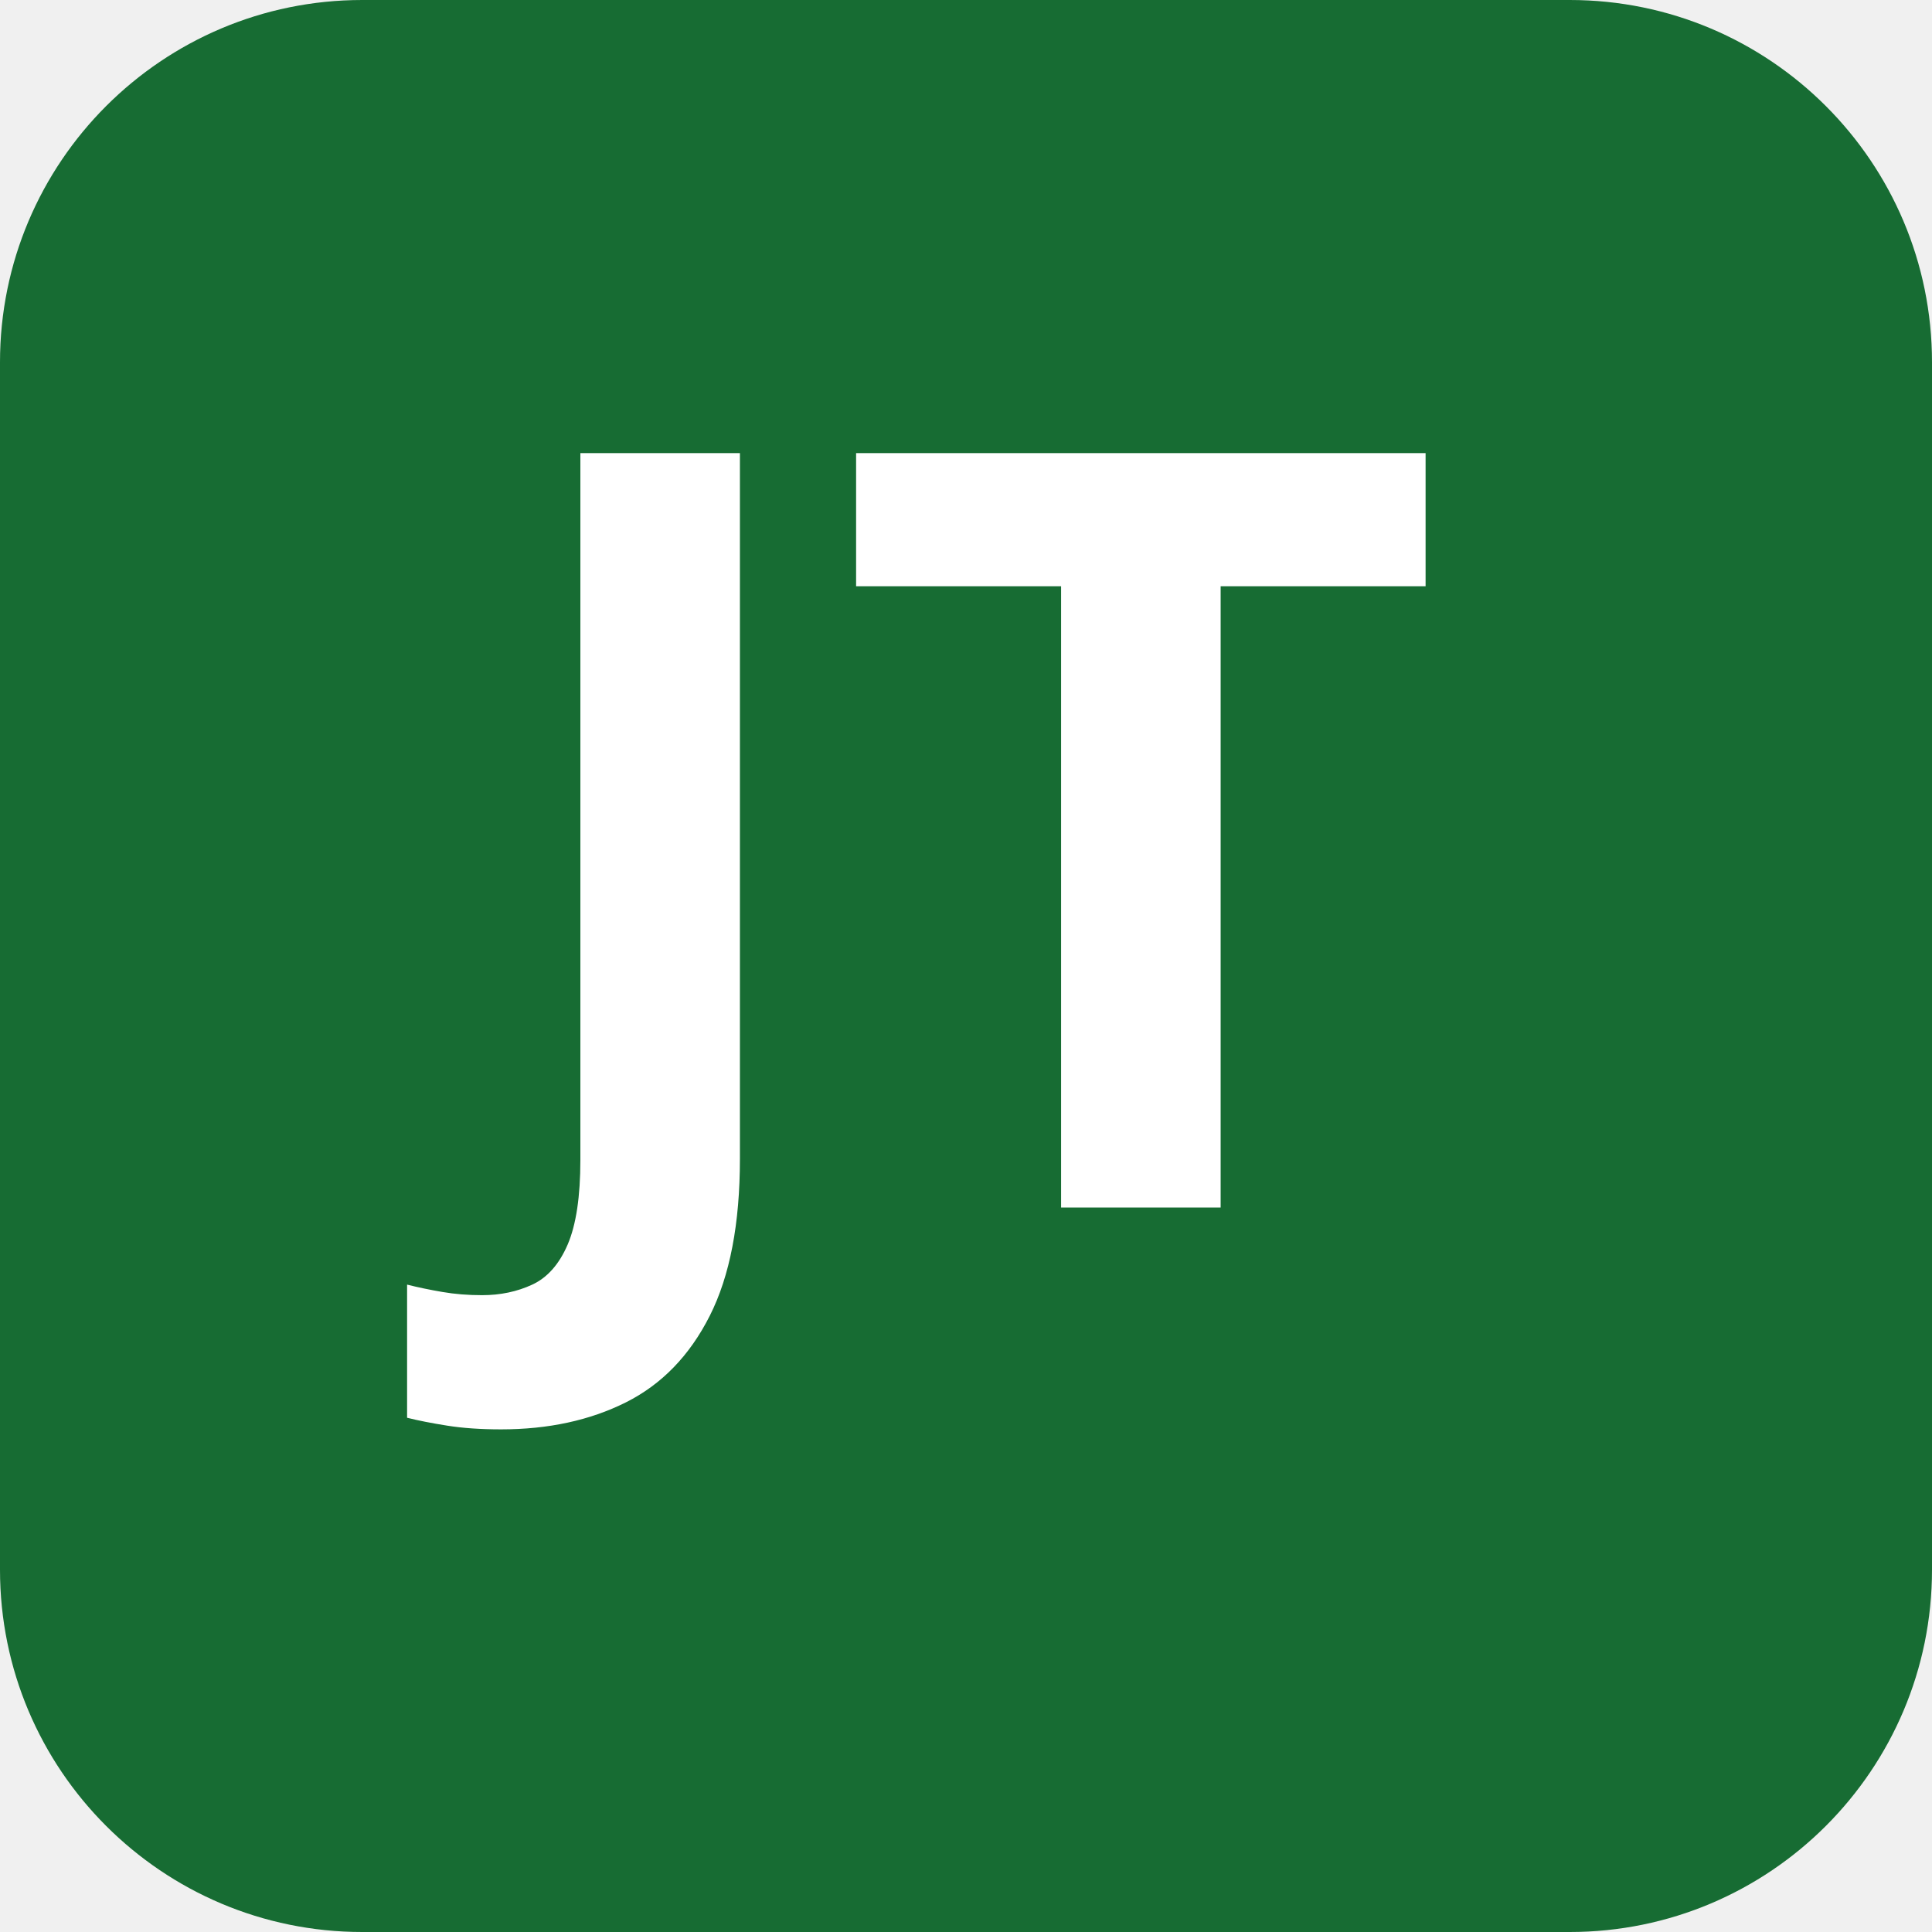
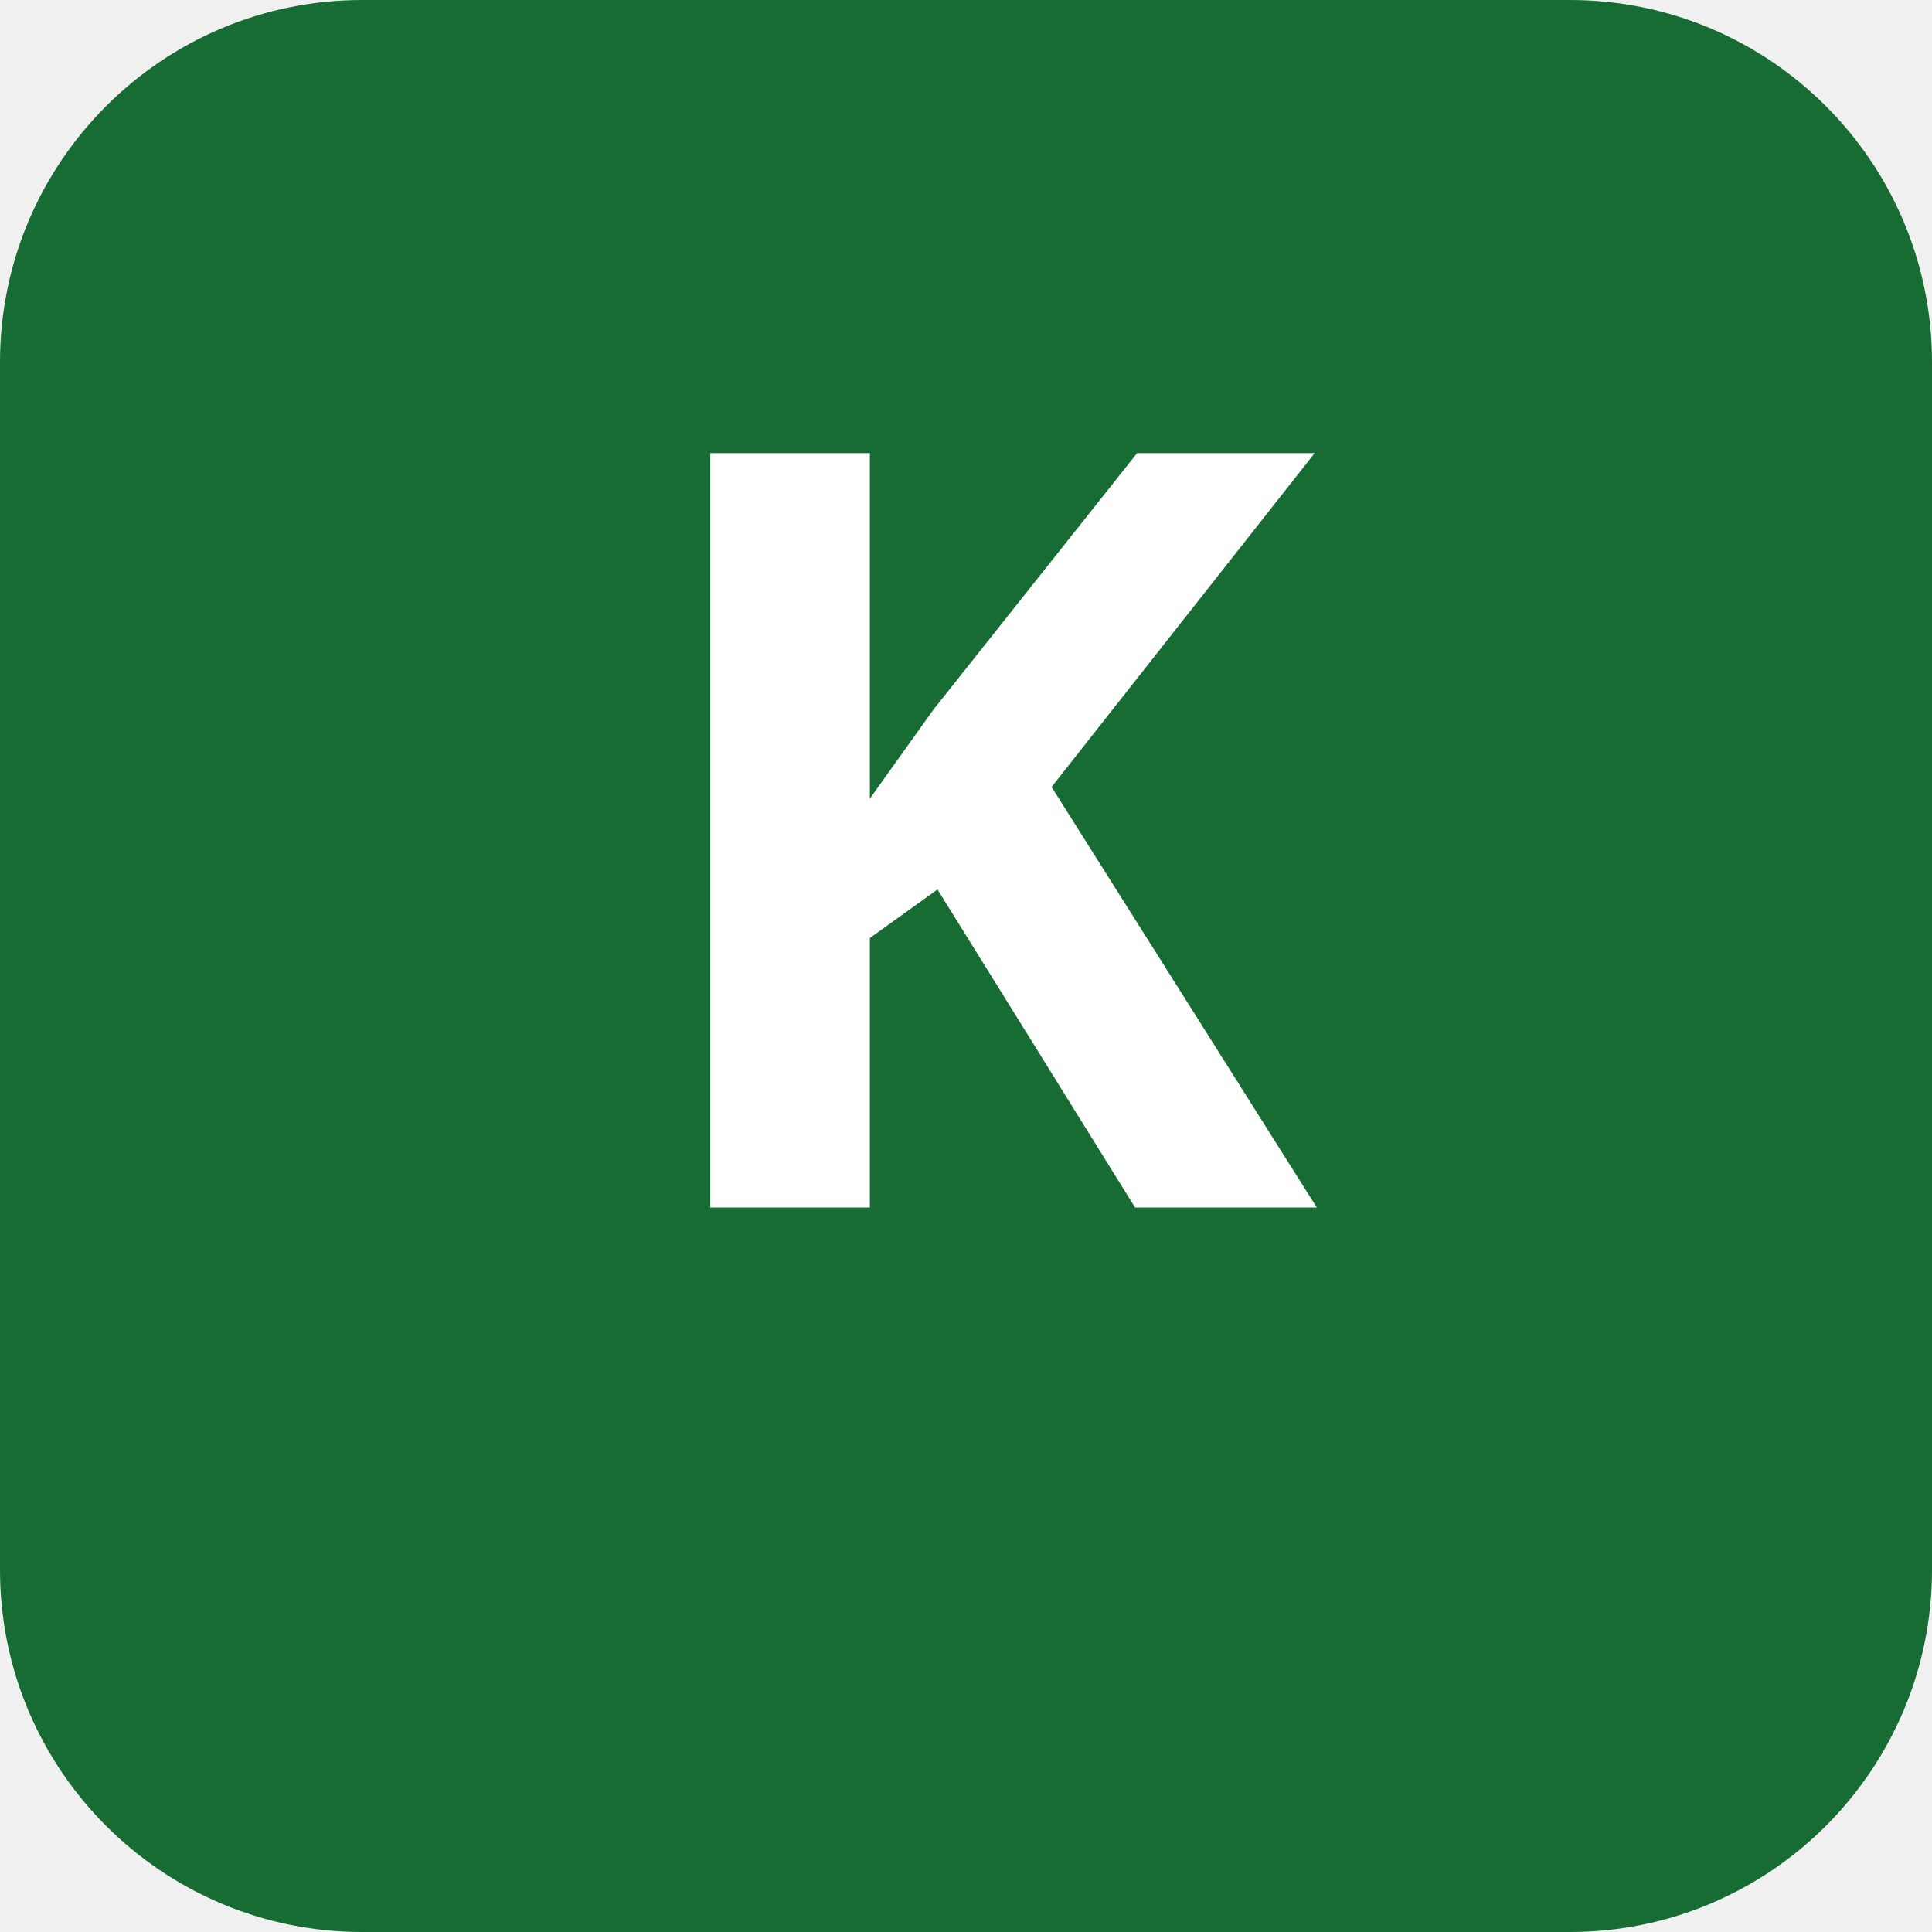
<svg xmlns="http://www.w3.org/2000/svg" width="512" height="512" viewBox="0 0 512 512">
  <rect width="512" height="512" rx="96" fill="#176c33" />
-   <text x="256" y="320" font-family="Nunito Sans, sans-serif" font-size="280" font-weight="800" fill="white" text-anchor="middle">JT</text>
+   <text x="256" y="320" font-family="Nunito Sans, sans-serif" font-size="280" font-weight="800" fill="white" text-anchor="middle">K</text>
</svg>
